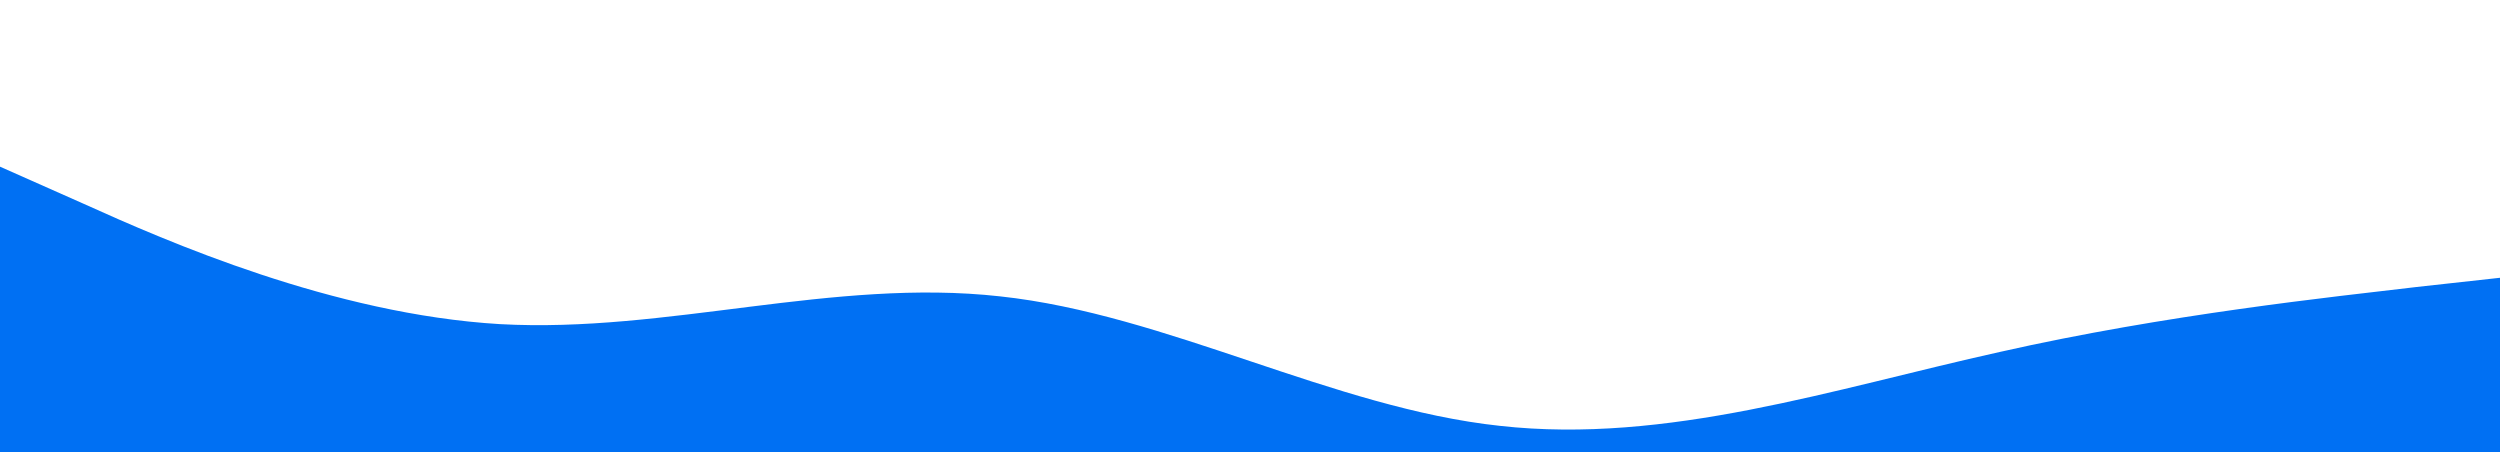
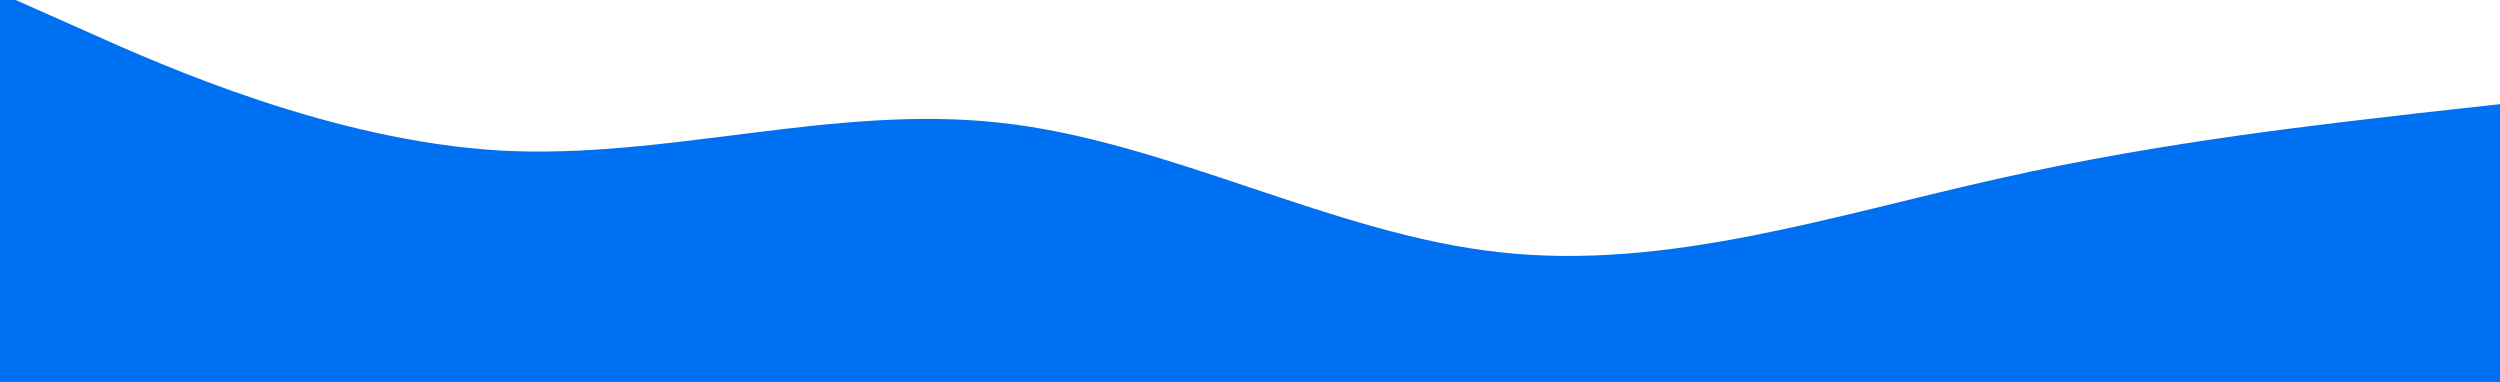
- <svg xmlns="http://www.w3.org/2000/svg" viewBox="0 0 1440 260">
+ <svg xmlns="http://www.w3.org/2000/svg" viewBox="0 100 1440 220">
  <path fill=" #0070f3" fill-opacity="1" d="M0,96L48,117.3C96,139,192,181,288,186.7C384,192,480,160,576,170.7C672,181,768,235,864,245.3C960,256,1056,224,1152,202.7C1248,181,1344,171,1392,165.3L1440,160L1440,320L1392,320C1344,320,1248,320,1152,320C1056,320,960,320,864,320C768,320,672,320,576,320C480,320,384,320,288,320C192,320,96,320,48,320L0,320Z" />
</svg>
